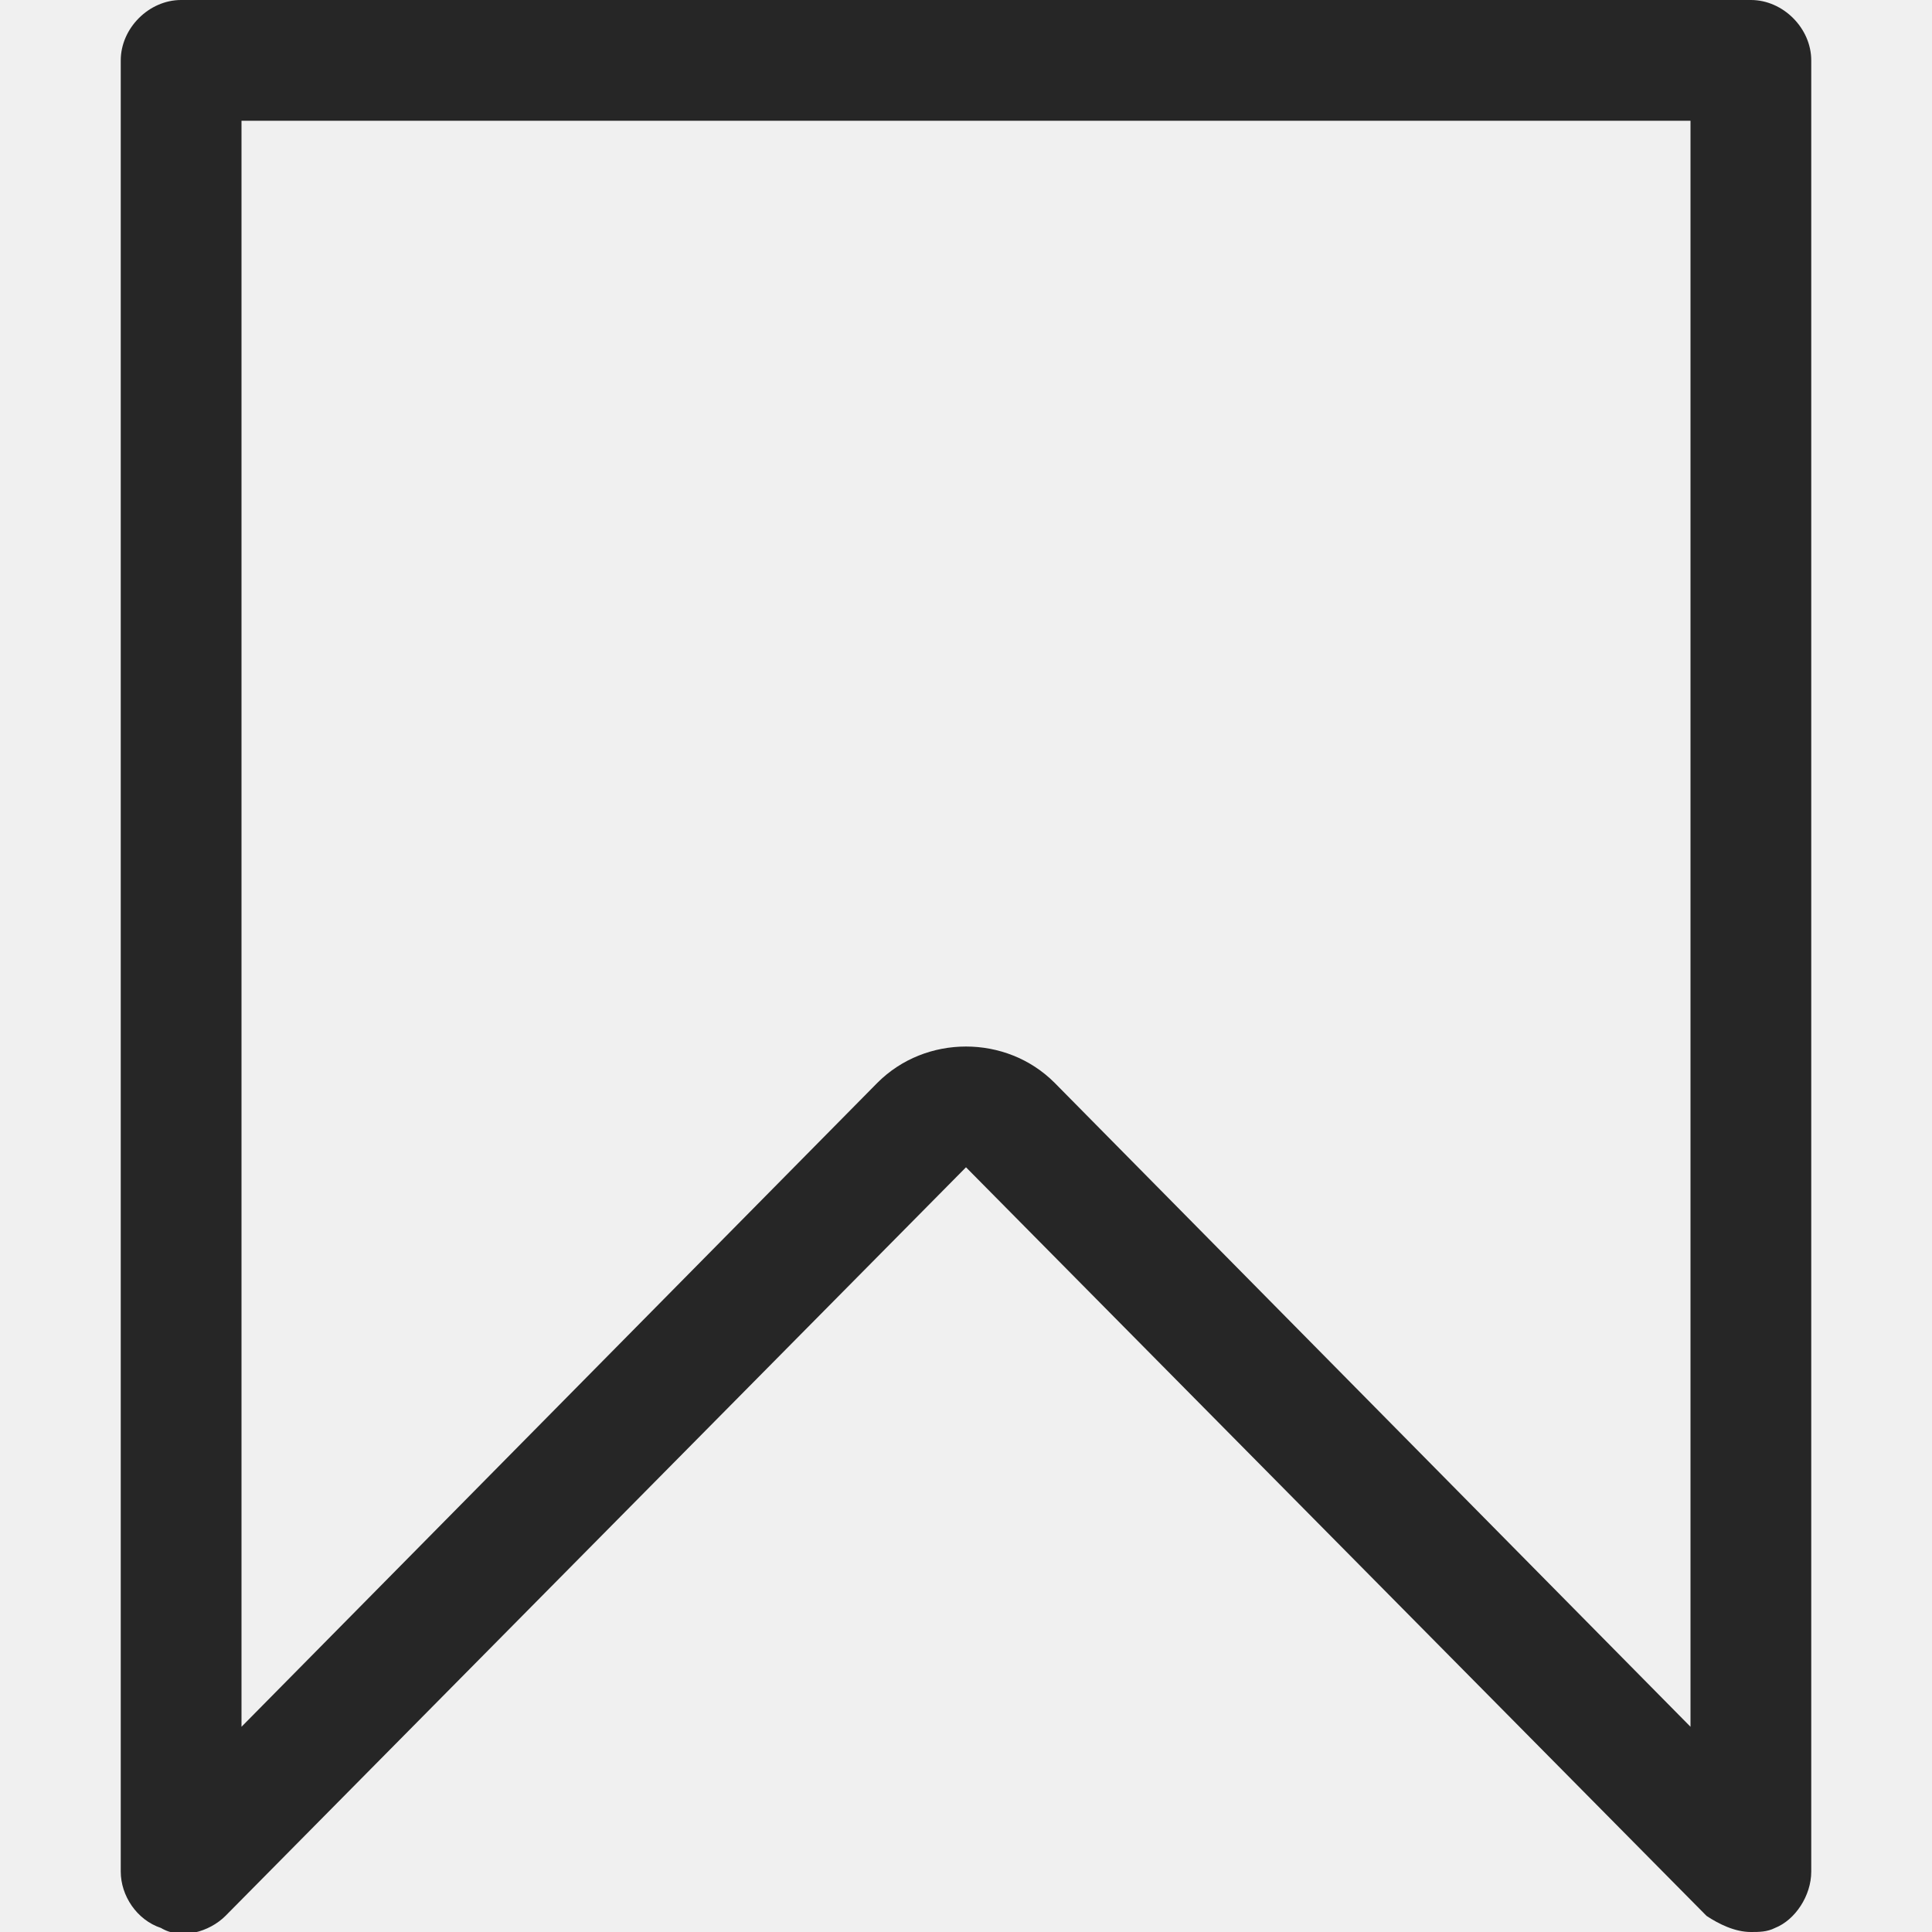
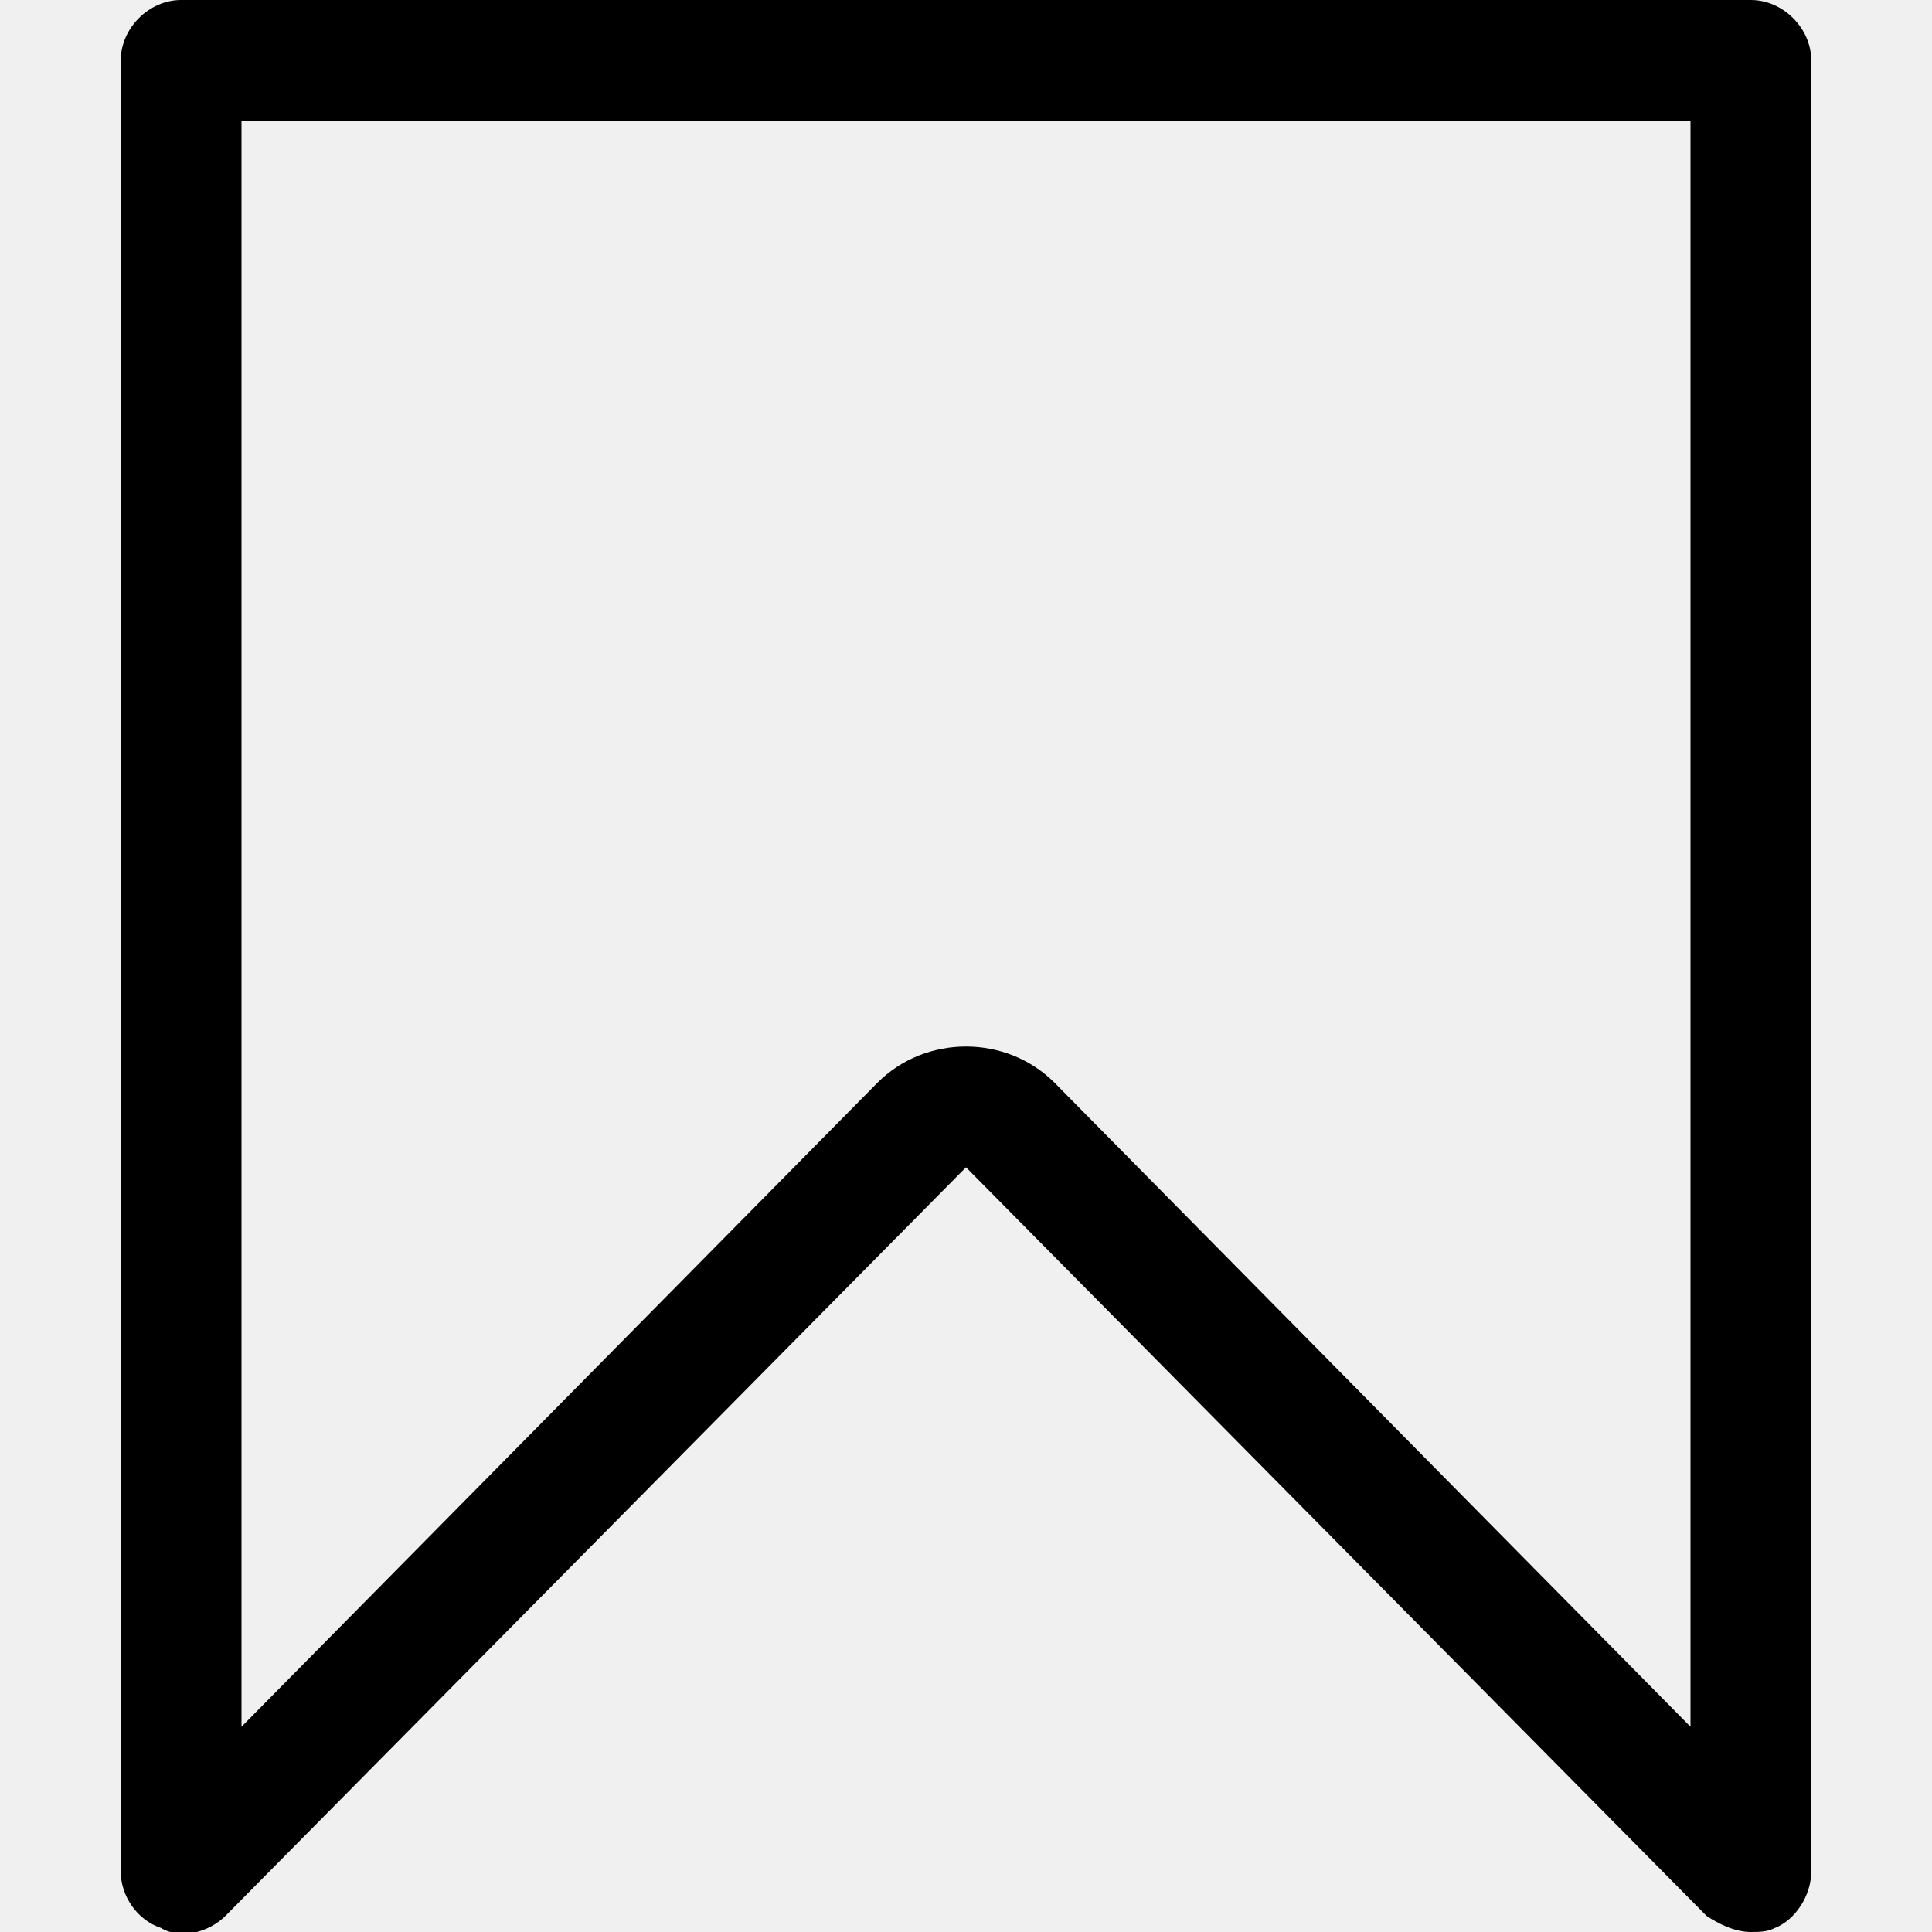
<svg xmlns="http://www.w3.org/2000/svg" width="22" height="22" viewBox="0 0 22 22" fill="none">
  <g clip-path="url(#clip0_2_103)">
-     <path d="M19.938 22C19.754 22 19.571 21.908 19.433 21.817L11 13.292L2.567 21.817C2.383 22 2.062 22.092 1.833 21.954C1.558 21.863 1.375 21.587 1.375 21.312V0.688C1.375 0.321 1.696 0 2.062 0H19.938C20.304 0 20.625 0.321 20.625 0.688V21.312C20.625 21.587 20.442 21.863 20.212 21.954C20.121 22 20.029 22 19.938 22ZM11 11.917C11.367 11.917 11.733 12.054 12.008 12.329L19.25 19.663V1.375H2.75V19.663L9.992 12.329C10.267 12.054 10.633 11.917 11 11.917Z" fill="#262626" />
+     <path d="M19.938 22C19.754 22 19.571 21.908 19.433 21.817L11 13.292L2.567 21.817C2.383 22 2.062 22.092 1.833 21.954C1.558 21.863 1.375 21.587 1.375 21.312V0.688C1.375 0.321 1.696 0 2.062 0H19.938C20.304 0 20.625 0.321 20.625 0.688V21.312C20.625 21.587 20.442 21.863 20.212 21.954C20.121 22 20.029 22 19.938 22ZM11 11.917C11.367 11.917 11.733 12.054 12.008 12.329L19.25 19.663V1.375H2.75V19.663L9.992 12.329C10.267 12.054 10.633 11.917 11 11.917Z" fill="currentColor" />
  </g>
  <defs>
    <clipPath id="clip0_2_103">
-       <rect width="22" height="22" fill="white" />
+       <rect width="22" height="22" fill="currentColor" />
    </clipPath>
  </defs>
</svg>
